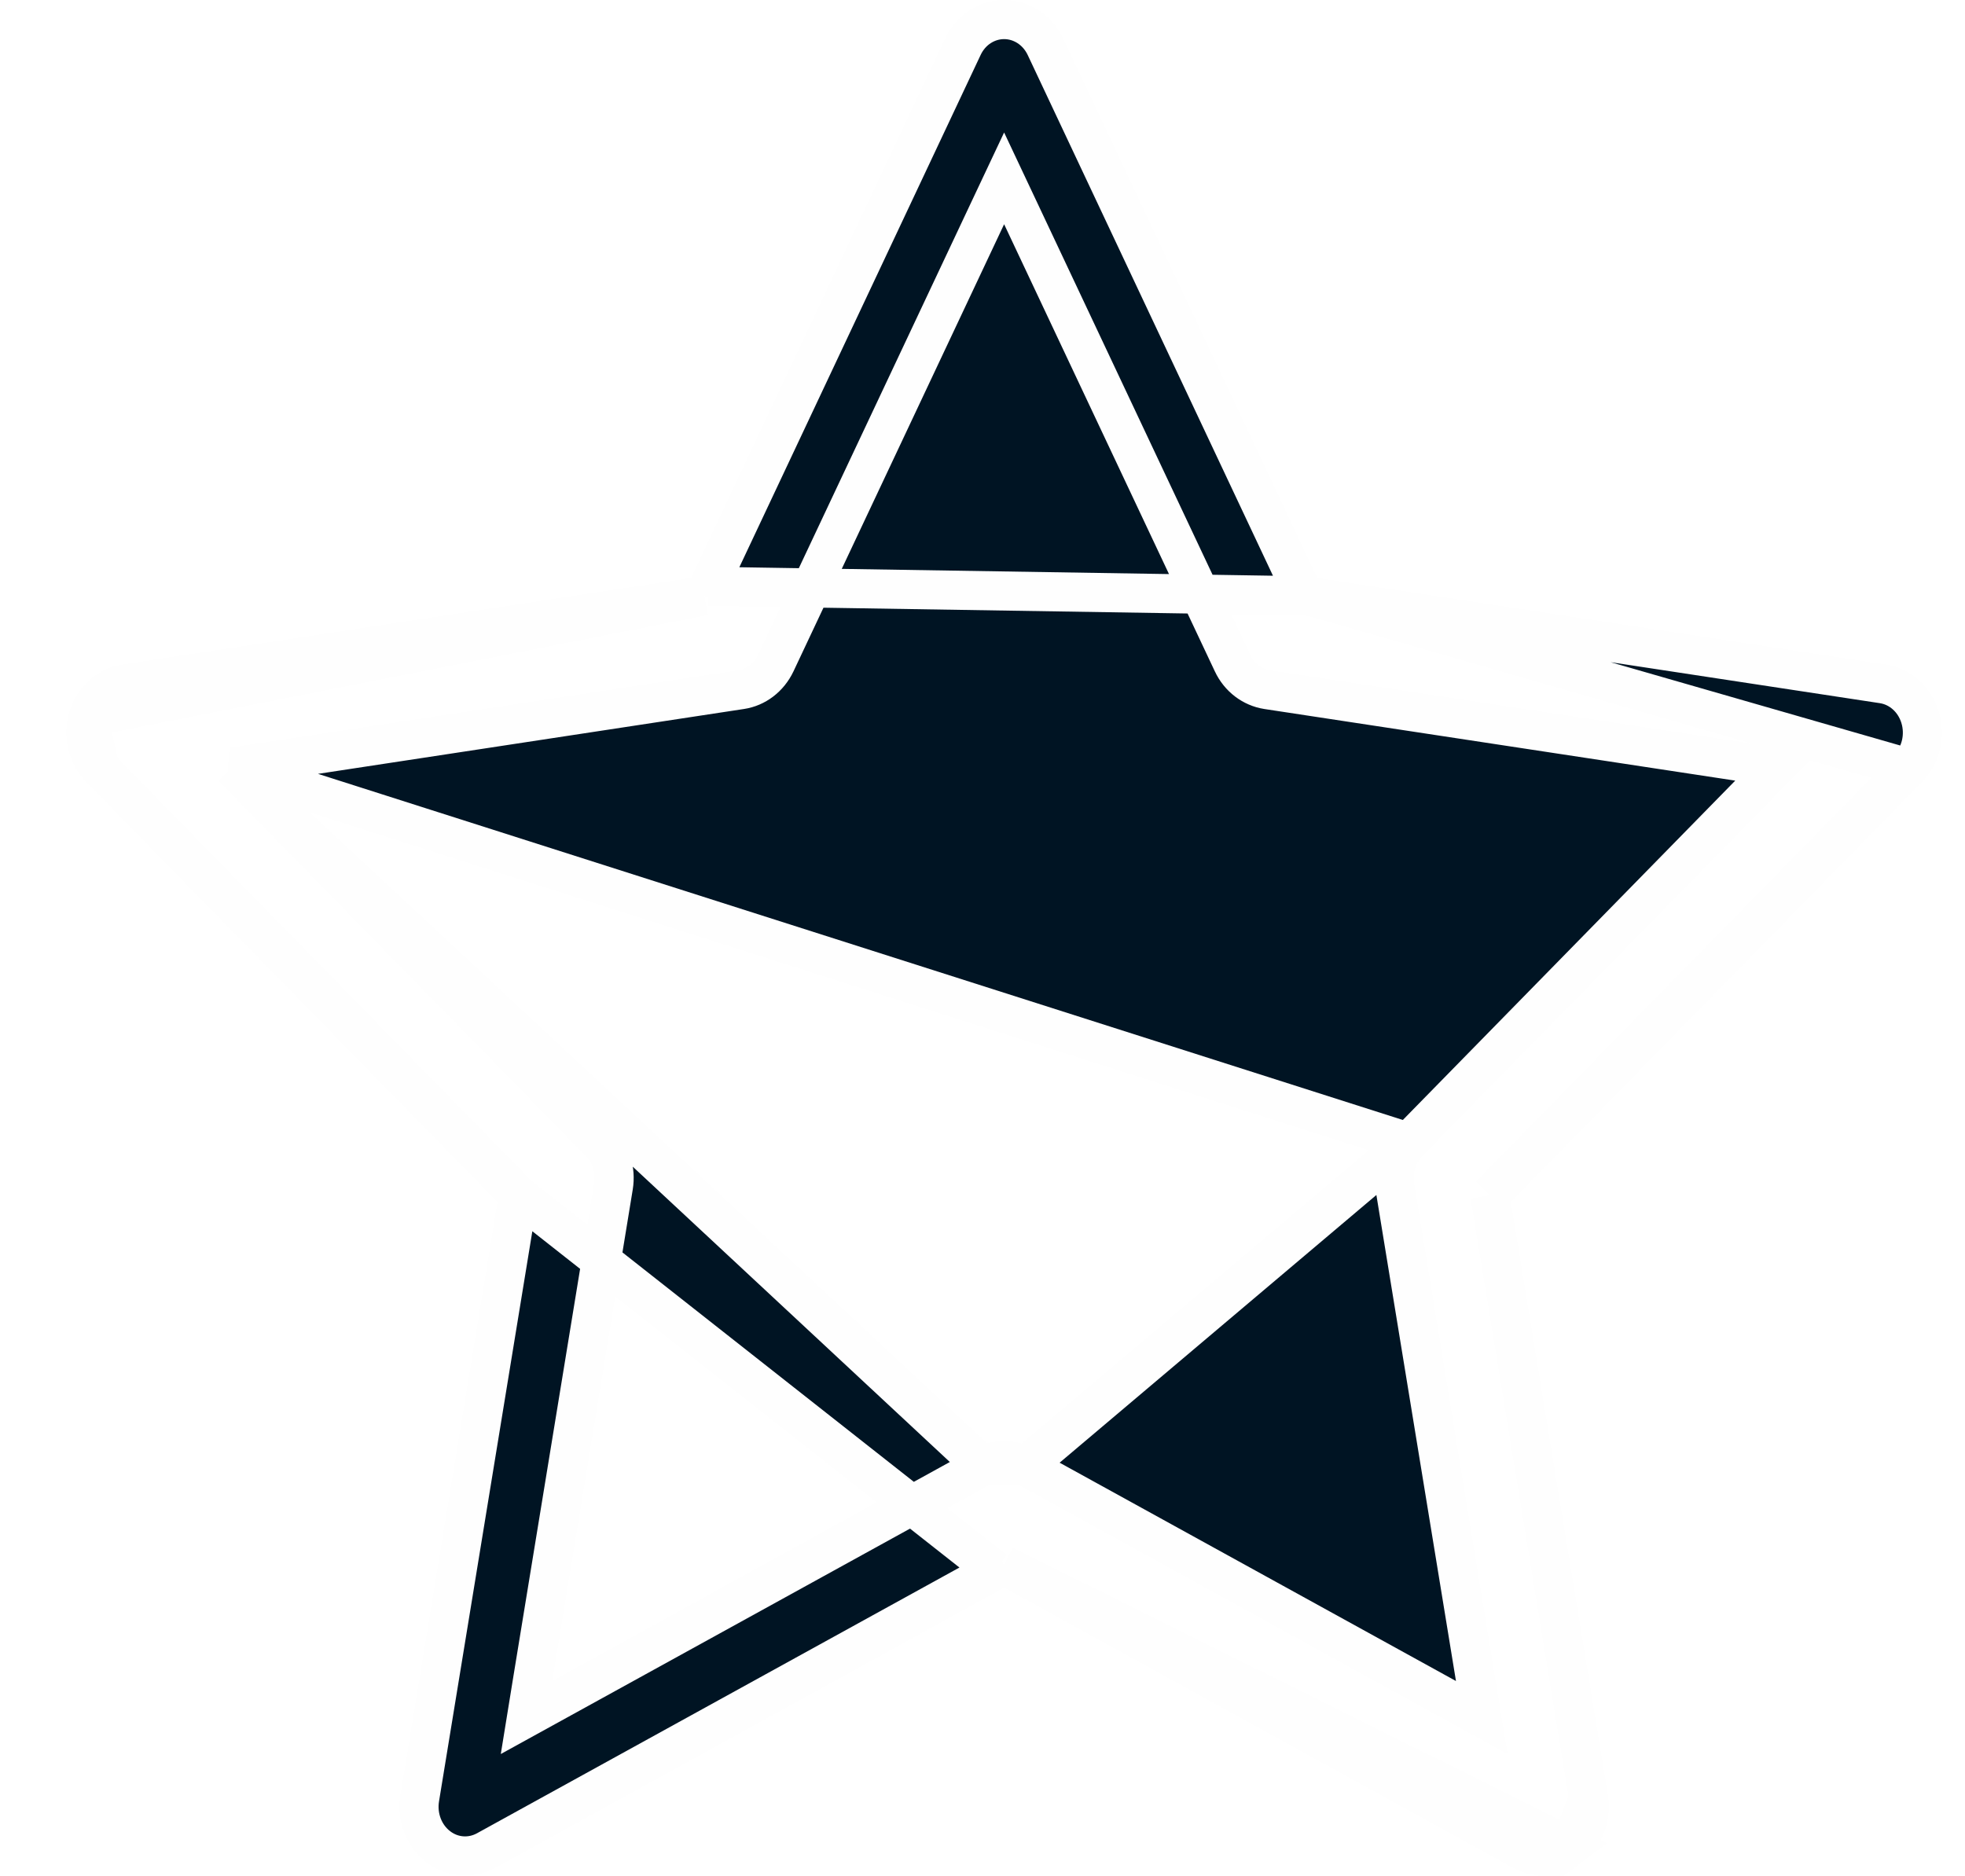
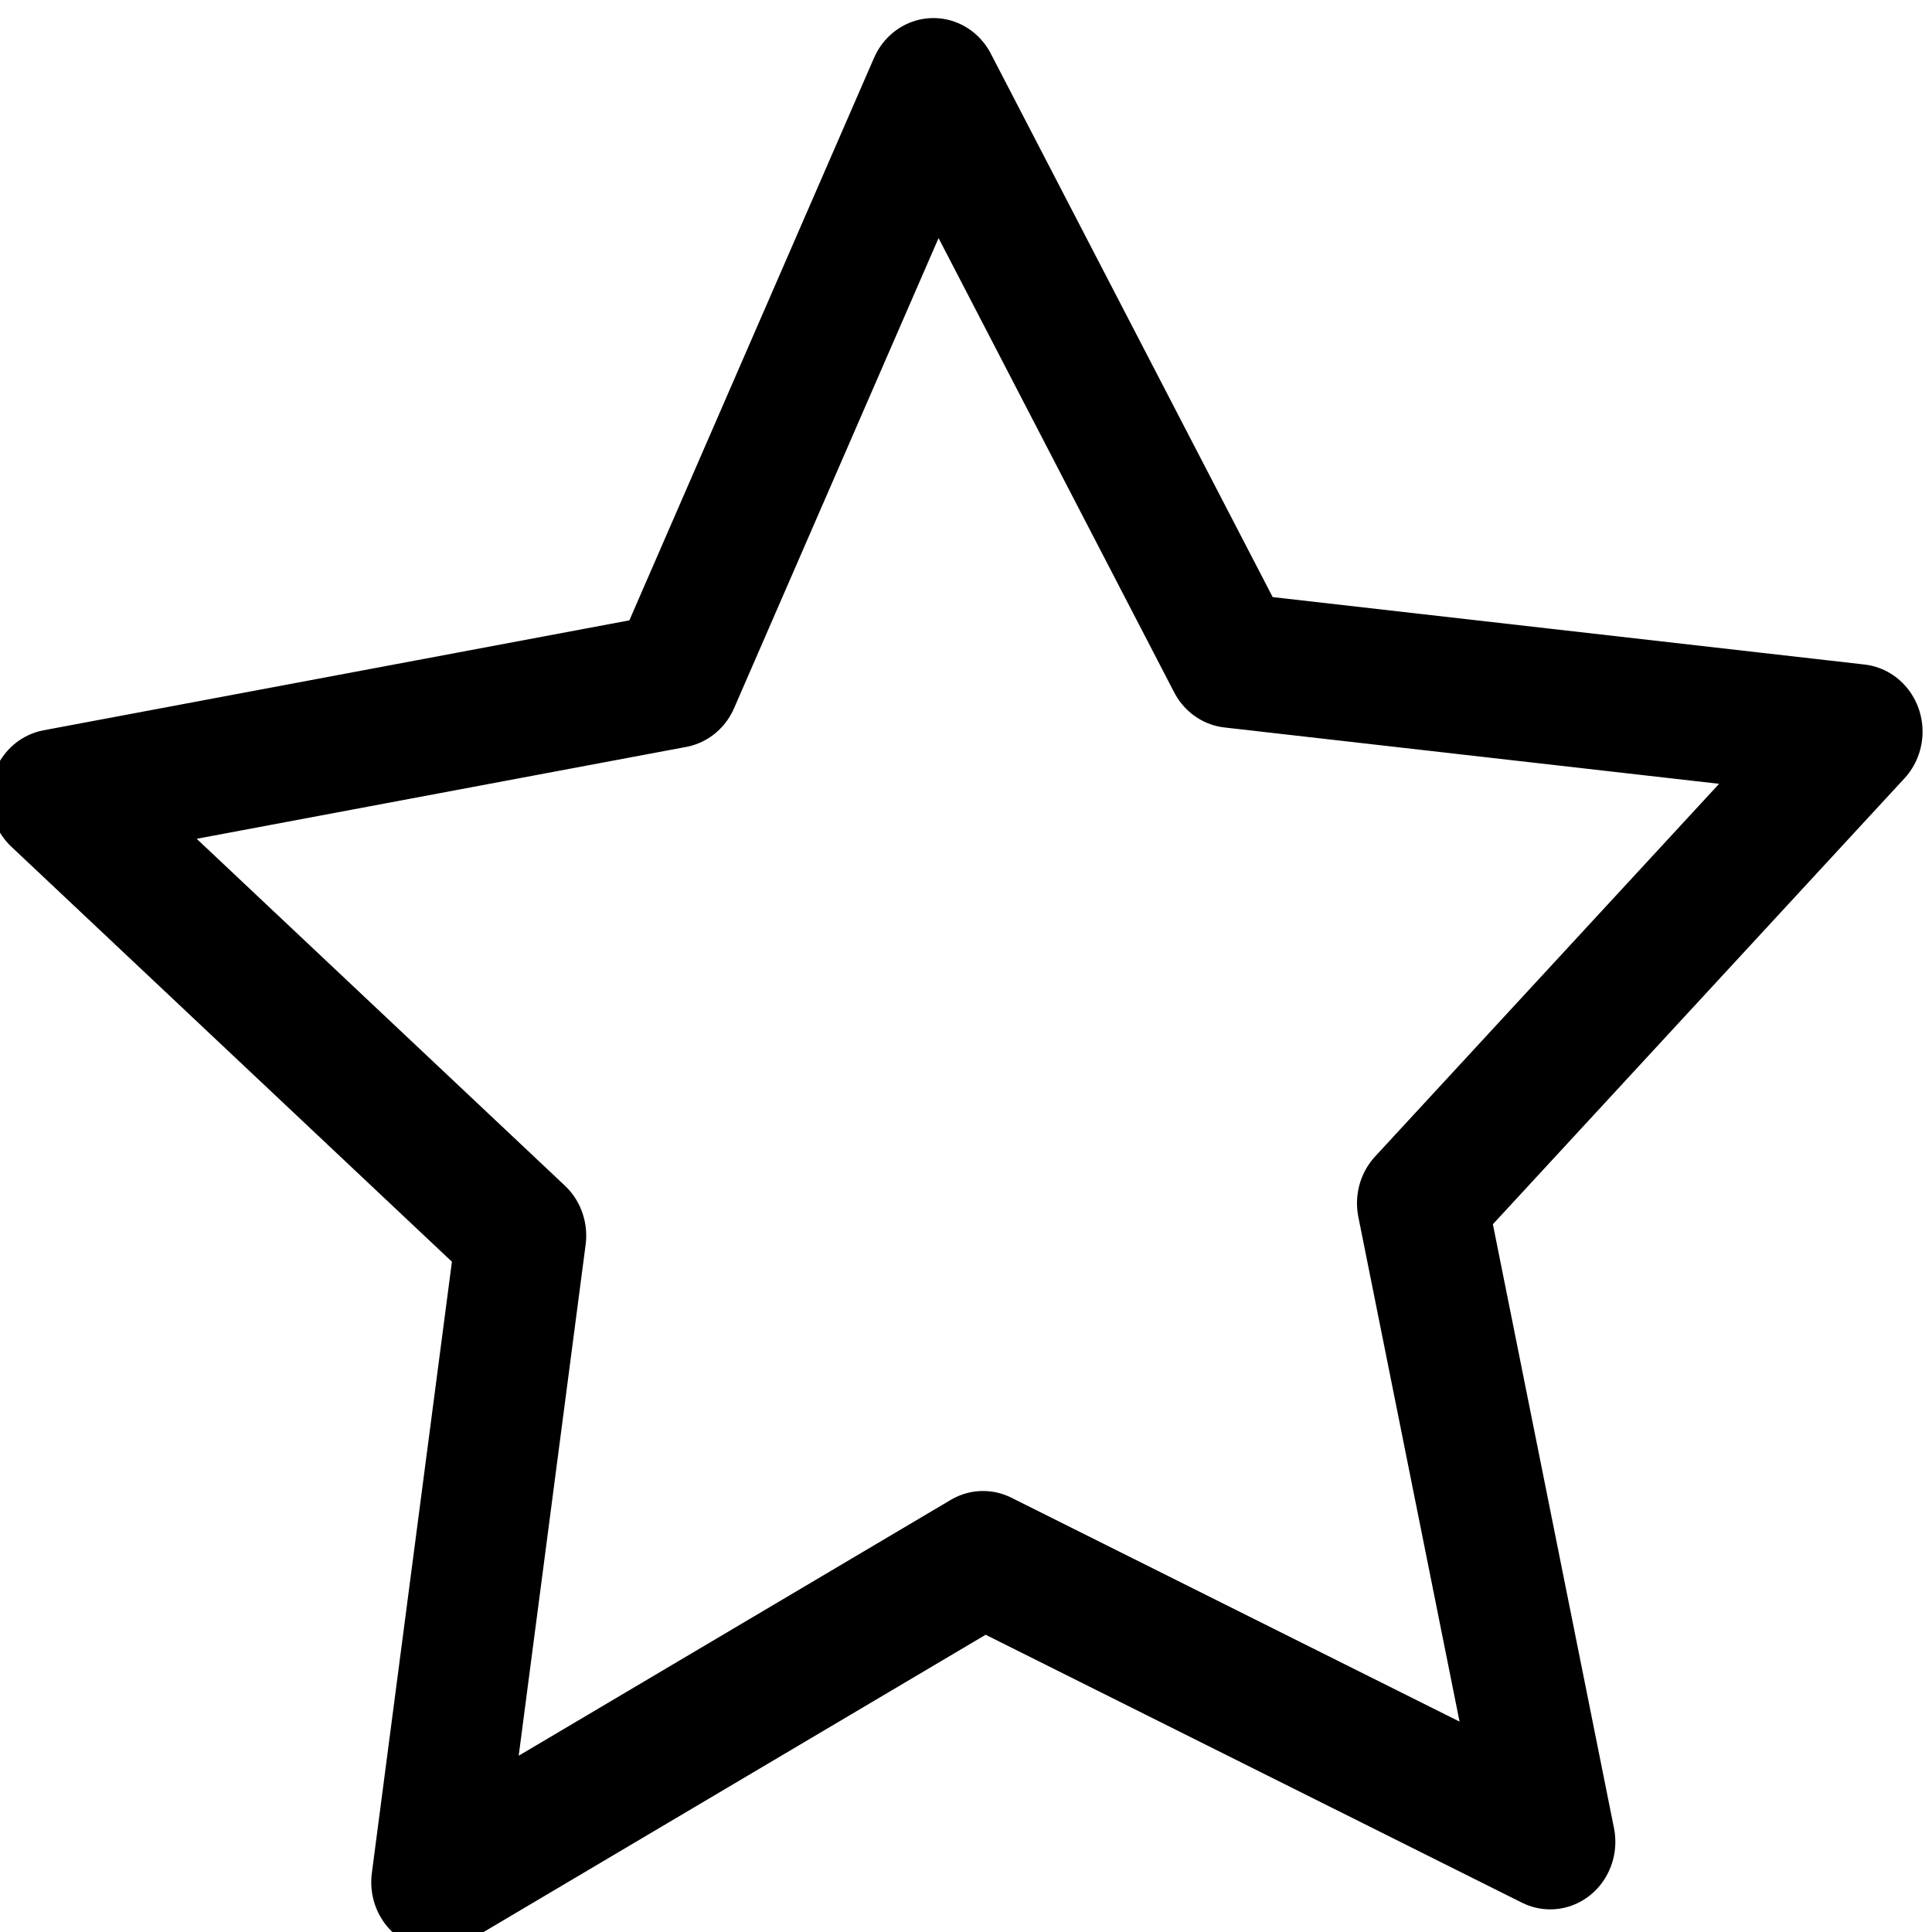
- <svg xmlns="http://www.w3.org/2000/svg" width="22" height="21" viewBox="0 0 22 21" fill="none">
-   <path d="M11.242 17.526L11.348 17.584L17.04 20.72C17.116 20.761 17.197 20.781 17.277 20.781C17.382 20.781 17.487 20.747 17.577 20.679L11.242 17.526ZM11.242 17.526L11.137 17.584M11.242 17.526L11.137 17.584M11.137 17.584L5.444 20.72C5.444 20.72 5.444 20.72 5.444 20.72C5.272 20.814 5.065 20.799 4.908 20.679C4.748 20.558 4.664 20.347 4.699 20.135L5.786 13.494L5.803 13.384M11.137 17.584L5.803 13.384M5.803 13.384L5.726 13.305M5.803 13.384L5.726 13.305M5.726 13.305L1.121 8.601L1.12 8.601M5.726 13.305L1.12 8.601M1.12 8.601C0.978 8.456 0.924 8.234 0.987 8.03L0.987 8.03M1.12 8.601L0.987 8.03M0.987 8.03C1.05 7.827 1.215 7.686 1.404 7.657L7.77 6.688L7.885 6.671M0.987 8.03L7.885 6.671M7.885 6.671L7.935 6.565M7.885 6.671L7.935 6.565M7.935 6.565L10.781 0.522C10.87 0.332 11.051 0.219 11.242 0.219C11.433 0.219 11.614 0.332 11.704 0.522L14.55 6.565L14.6 6.671M7.935 6.565L14.6 6.671M14.6 6.671L14.715 6.688M14.6 6.671L14.715 6.688M14.715 6.688L21.08 7.657C21.08 7.657 21.08 7.657 21.08 7.657C21.27 7.686 21.434 7.827 21.497 8.03C21.56 8.234 21.507 8.456 21.364 8.601L21.364 8.601M14.715 6.688L21.364 8.601M21.364 8.601L16.758 13.305L16.681 13.384M21.364 8.601L16.681 13.384M16.681 13.384L16.699 13.493M16.681 13.384L16.699 13.493M16.699 13.493L17.786 20.135M16.699 13.493L17.786 20.135M2.602 8.589L3.024 8.525L8.297 7.722C8.462 7.697 8.608 7.588 8.686 7.423L11.044 2.417L11.242 1.997L11.44 2.417L13.799 7.423C13.799 7.423 13.799 7.423 13.799 7.423C13.876 7.588 14.023 7.696 14.187 7.722L19.46 8.524L19.882 8.589L19.584 8.894L15.768 12.79L2.602 8.589ZM2.602 8.589L2.901 8.894L6.716 12.791L6.716 12.791C6.839 12.917 6.898 13.101 6.868 13.284L6.868 13.284L5.967 18.787L5.895 19.231L6.289 19.014L11.005 16.416M2.602 8.589L11.005 16.416M11.005 16.416C11.154 16.334 11.33 16.334 11.479 16.416M11.005 16.416H11.479M11.479 16.416L16.195 19.014L16.59 19.231L16.517 18.787L15.616 13.284L15.616 13.284C15.586 13.101 15.645 12.917 15.768 12.791L11.479 16.416ZM17.786 20.135C17.786 20.135 17.786 20.135 17.786 20.135M17.786 20.135L17.786 20.135M17.786 20.135C17.821 20.347 17.737 20.557 17.577 20.679L17.786 20.135Z" fill="#001423" stroke="#FEFEFE" stroke-width="0.438" />
+ <svg xmlns="http://www.w3.org/2000/svg" width="16" height="16" viewBox="0 0 4.233 4.233" version="1.1" id="svg14380">
+   <defs id="defs14377" />
+   <g id="layer1">
+     <path style="fill:none;fill-opacity:1;stroke:#000000;stroke-width:1;stroke-linejoin:round;stroke-miterlimit:4;stroke-dasharray:none;stroke-opacity:1;paint-order:markers fill stroke" id="path14580" d="m 593.83,726.573 -4.353,-2.098 -4.196,2.397 0.65,-4.788 -3.576,-3.25 4.755,-0.861 1.986,-4.405 2.288,4.256 4.804,0.528 -3.341,3.492 z" transform="matrix(0.2854559,0,0,0.295882,-166.1158,-210.9444)" />
+   </g>
</svg>
